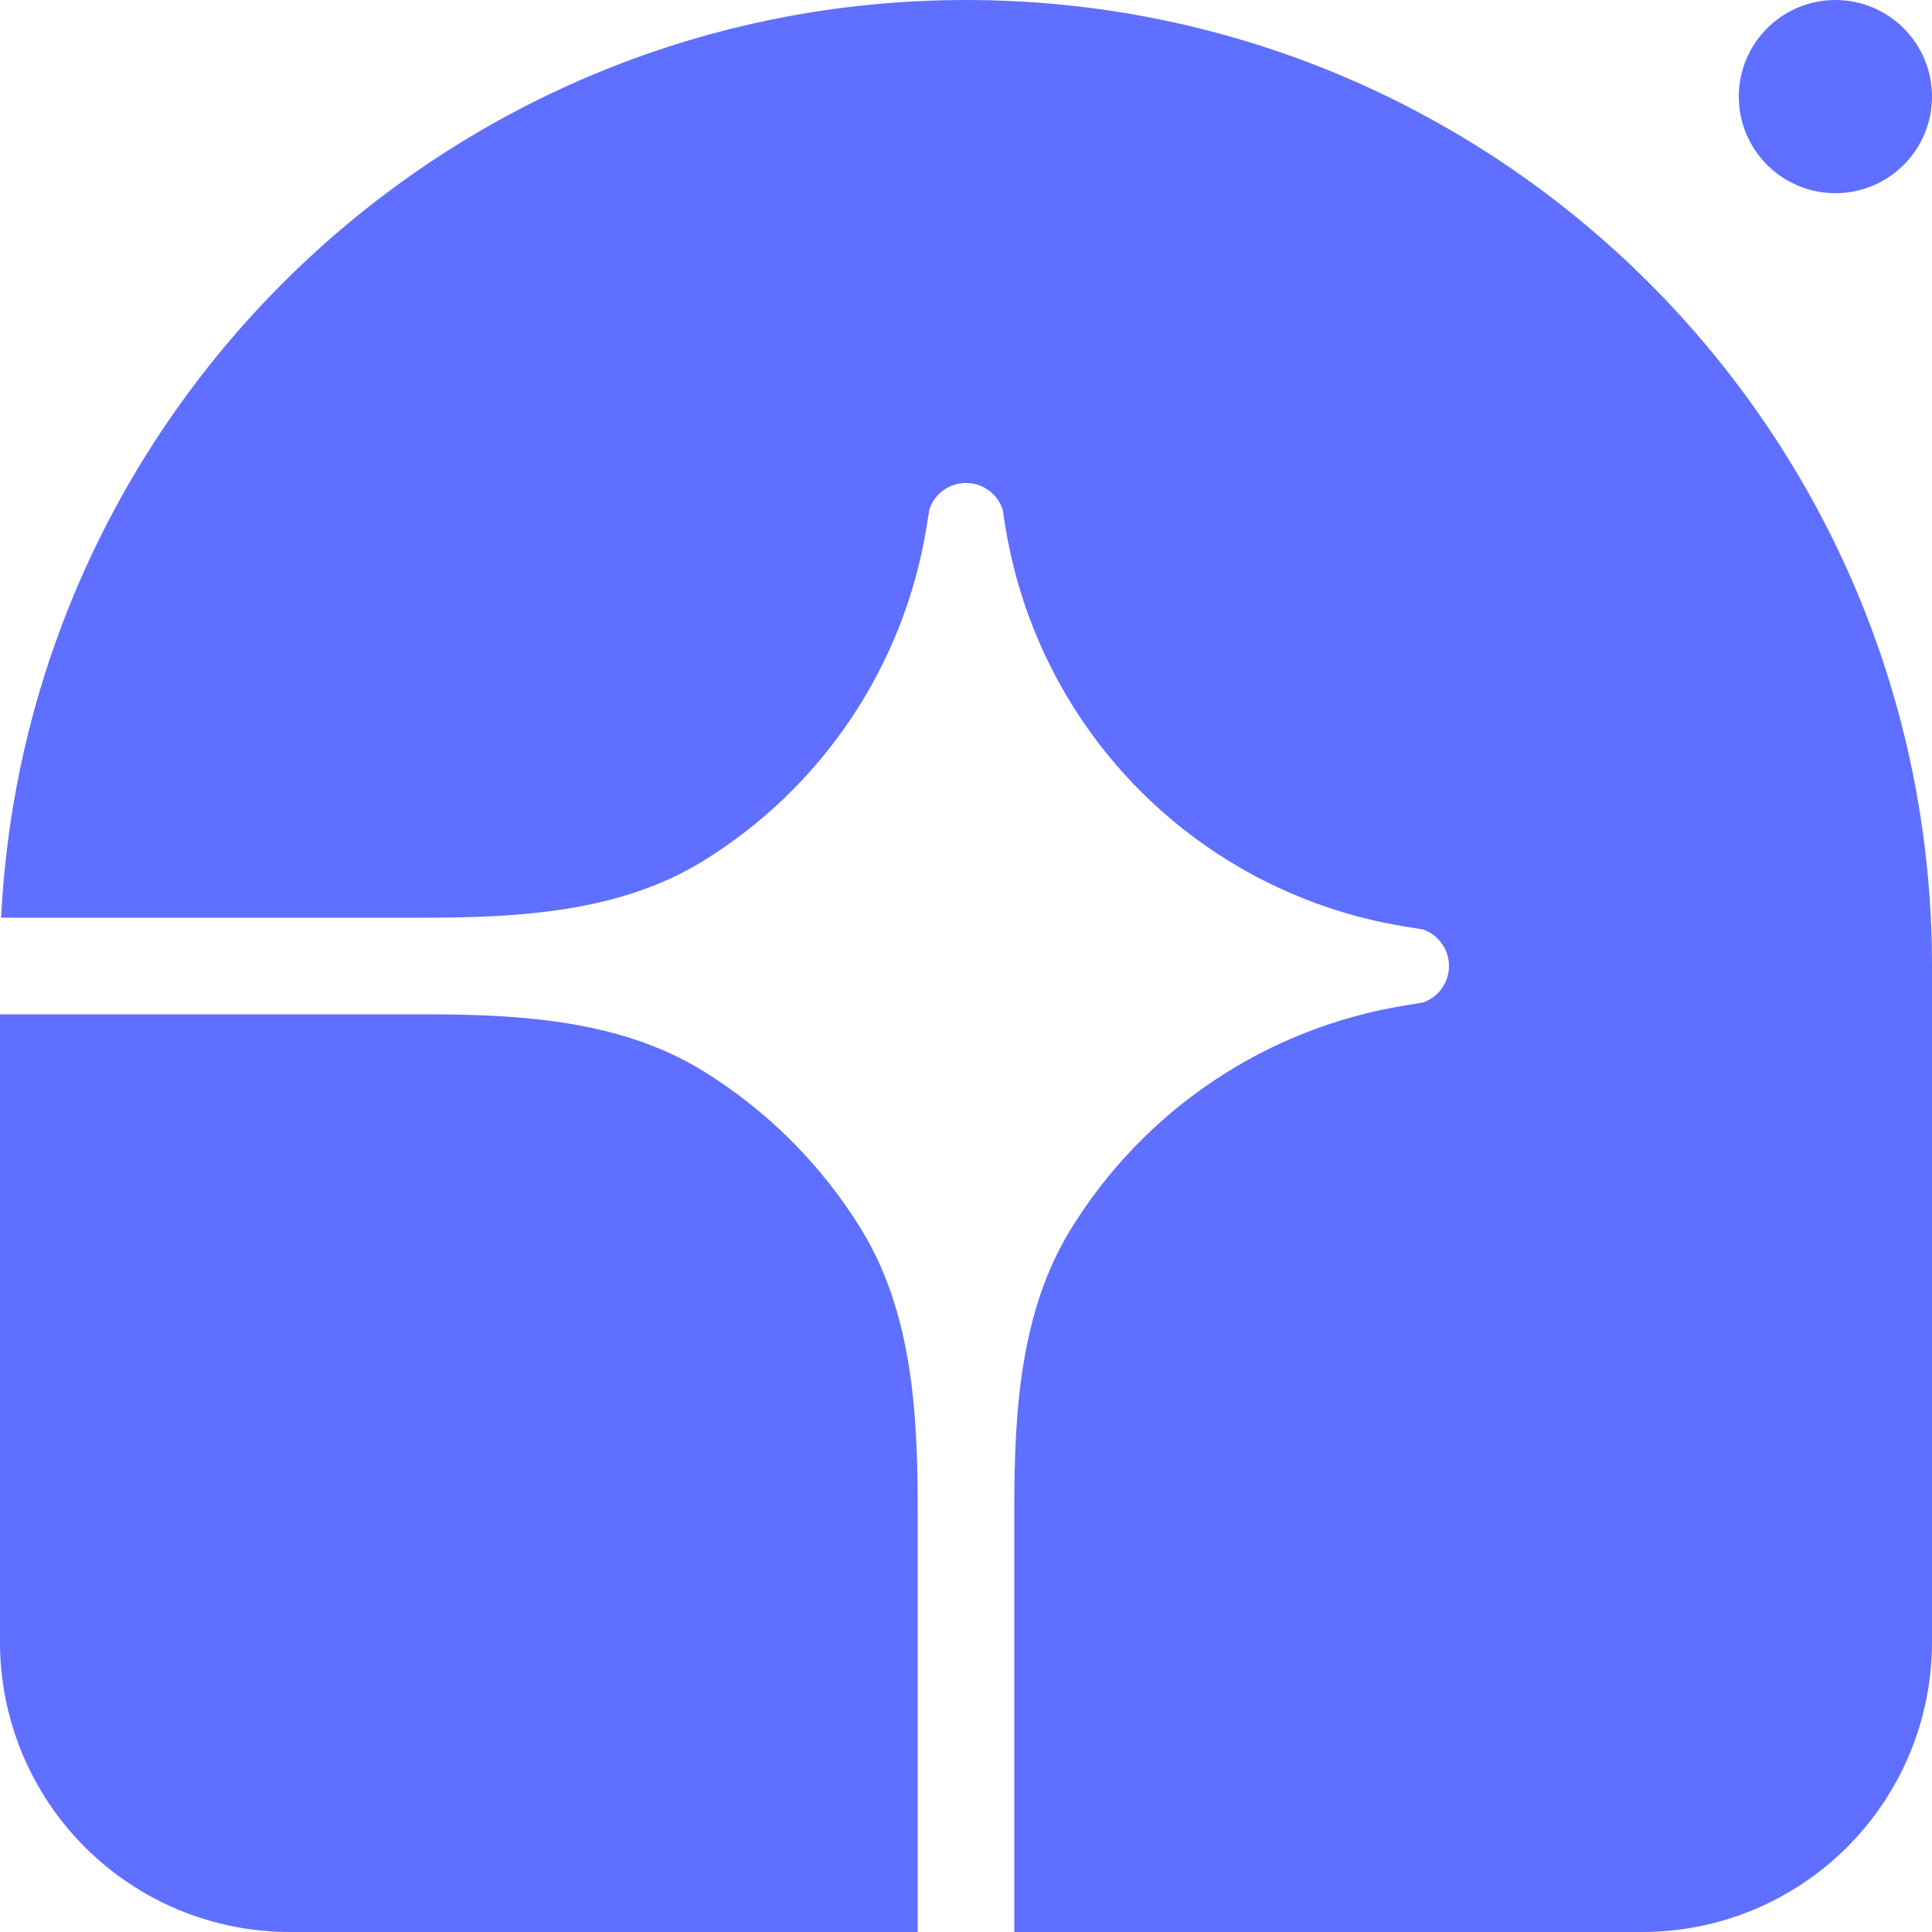
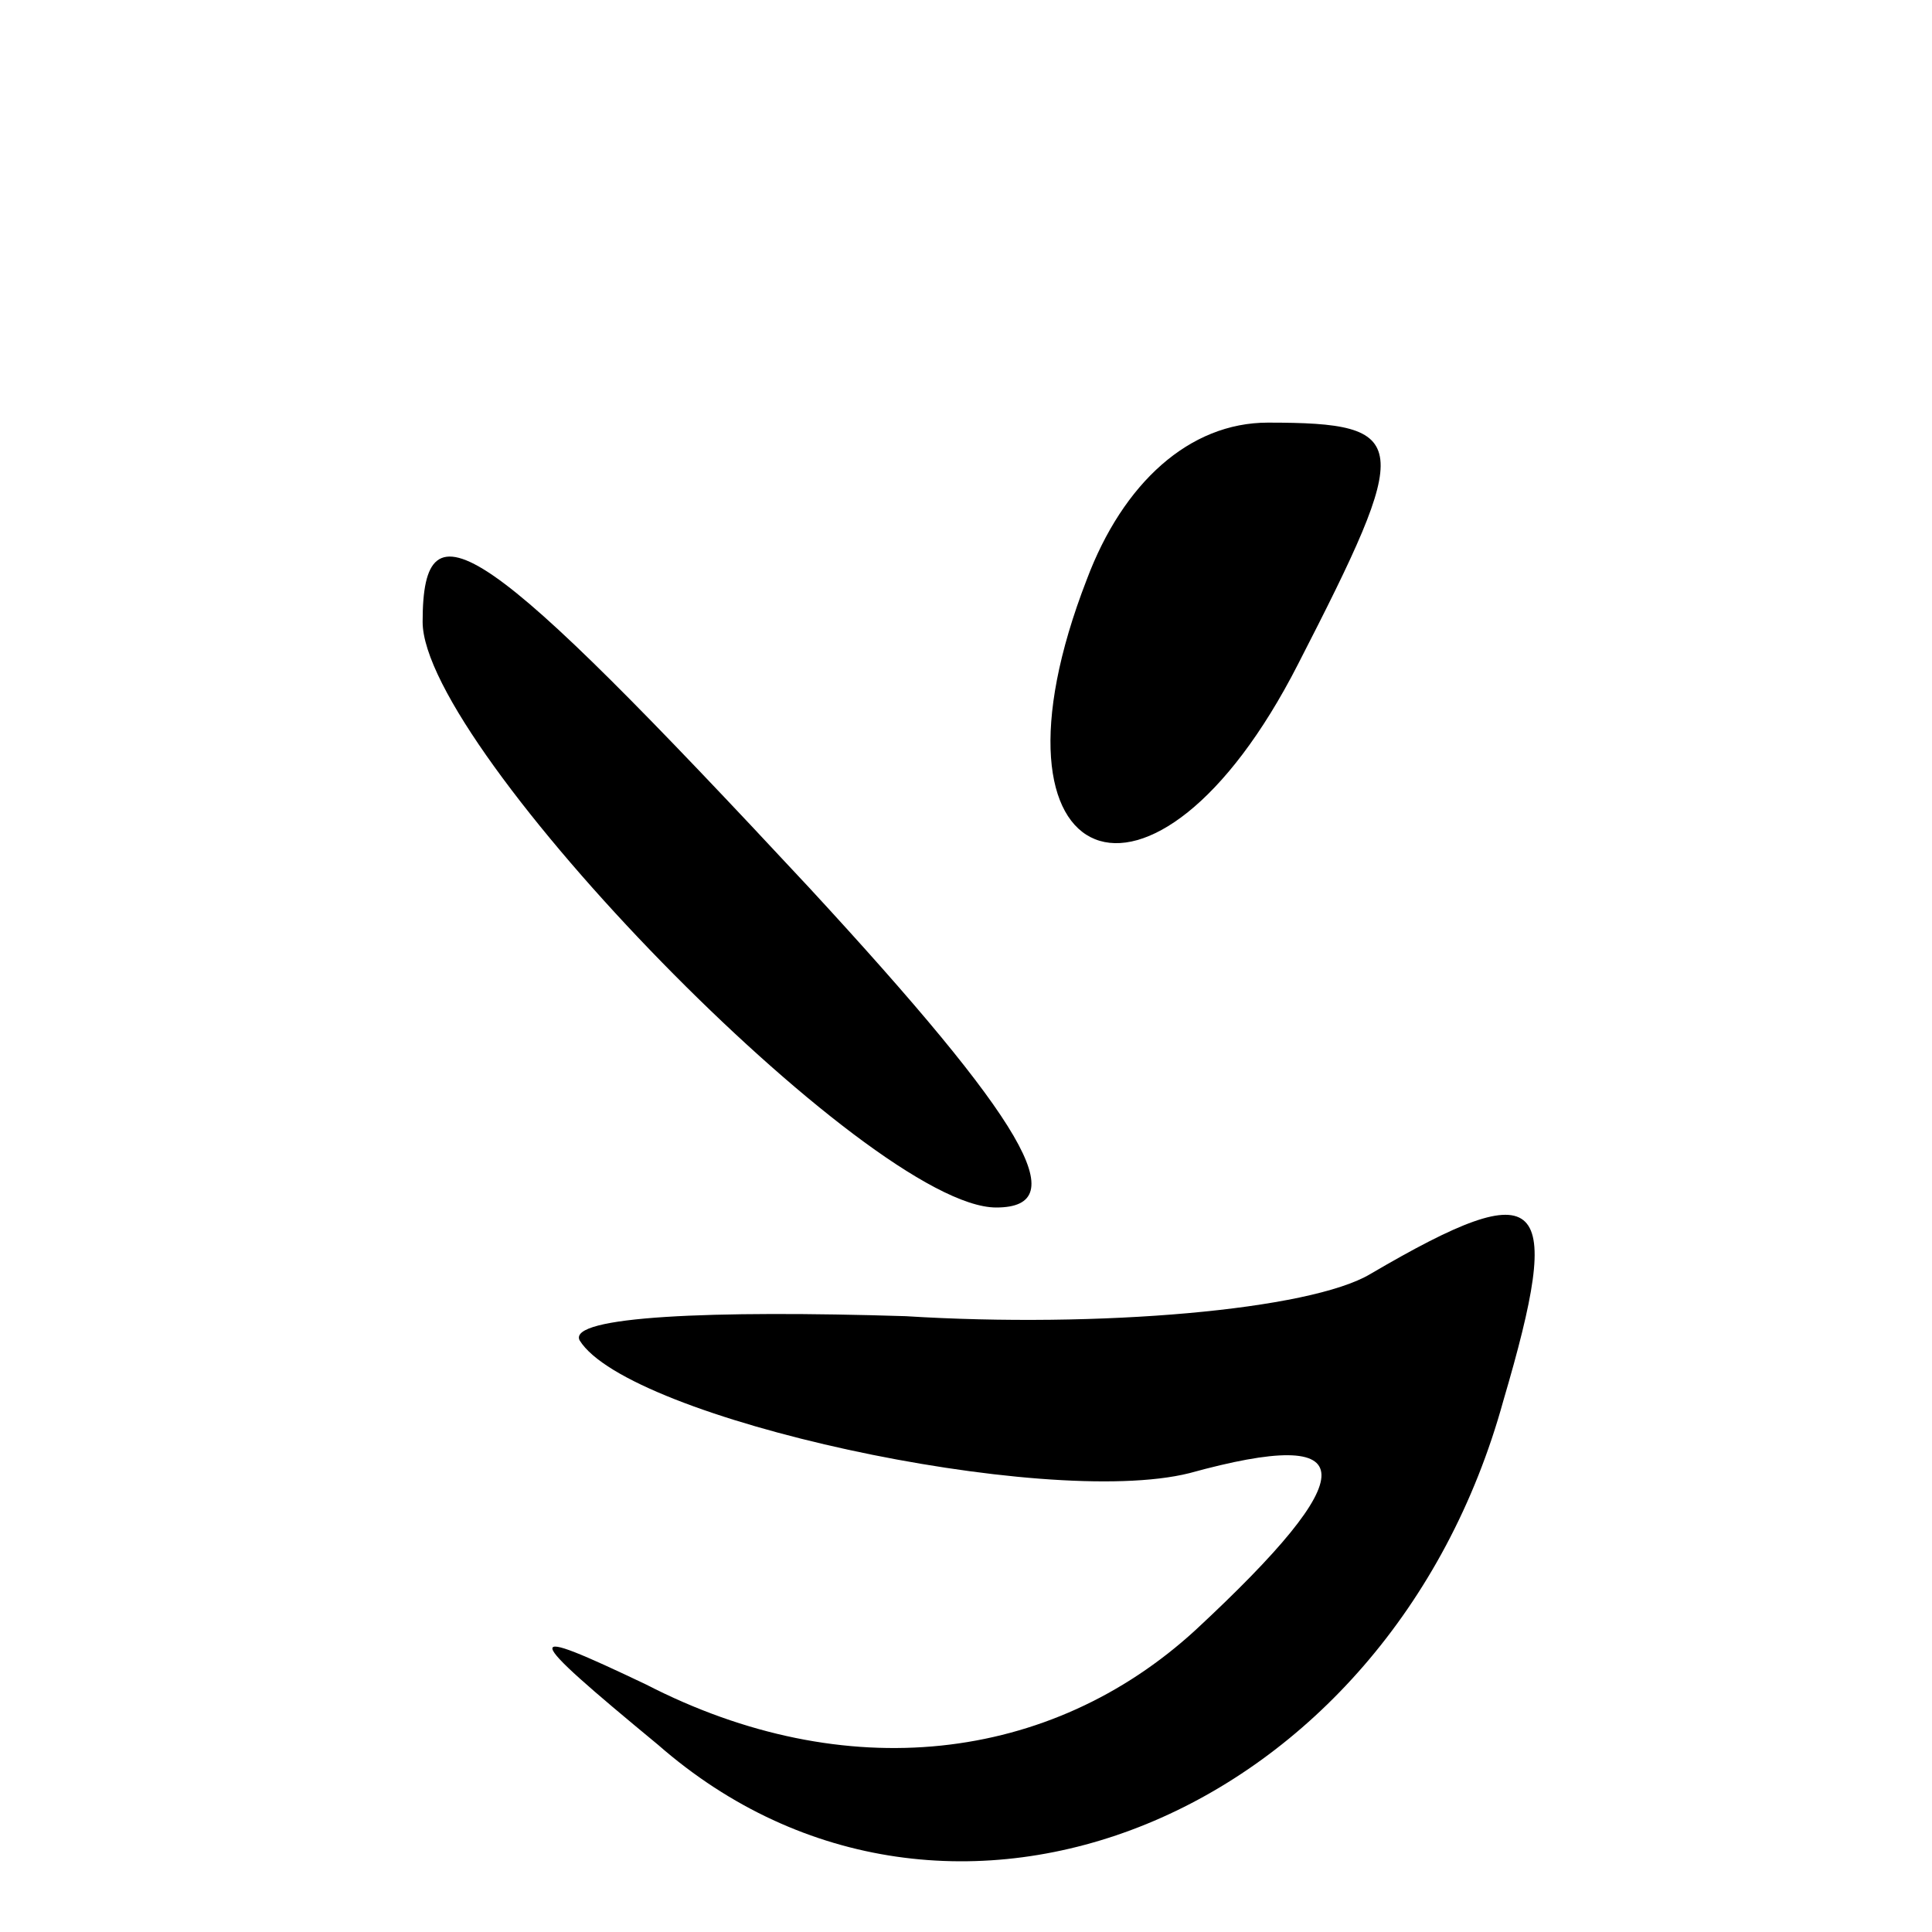
- <svg xmlns="http://www.w3.org/2000/svg" width="46" height="46" viewBox="0 0 46 46" fill="none">
-   <path d="M23 0C35.703 0 46 10.297 46 23V39.1C46 40.93 45.273 42.685 43.979 43.979C42.685 45.273 40.93 46 39.1 46H24.15V35.91C24.15 33.608 24.29 31.223 25.497 29.263C26.362 27.859 27.518 26.657 28.888 25.738C30.258 24.82 31.81 24.208 33.437 23.942L33.878 23.87C34.059 23.808 34.217 23.691 34.328 23.535C34.44 23.379 34.5 23.192 34.5 23C34.5 22.808 34.44 22.621 34.328 22.465C34.217 22.309 34.059 22.192 33.878 22.129L33.437 22.058C31.059 21.67 28.863 20.544 27.159 18.84C25.456 17.137 24.33 14.941 23.942 12.563L23.87 12.122C23.808 11.941 23.691 11.783 23.535 11.671C23.379 11.56 23.192 11.5 23 11.5C22.808 11.5 22.621 11.56 22.465 11.671C22.309 11.783 22.191 11.941 22.129 12.122L22.058 12.563C21.792 14.19 21.18 15.742 20.261 17.111C19.343 18.481 18.141 19.638 16.737 20.502C14.777 21.71 12.392 21.85 10.09 21.85H0.027C0.629 9.682 10.683 0 23 0Z" fill="#5F6FFF" />
-   <path d="M0 24.15H10.09C12.392 24.15 14.777 24.29 16.737 25.498C18.269 26.442 19.558 27.731 20.502 29.263C21.71 31.223 21.85 33.608 21.85 35.91V46H6.9C5.07 46 3.315 45.273 2.021 43.979C0.727 42.685 0 40.93 0 39.1L0 24.15ZM46 2.3C46 2.91 45.758 3.495 45.326 3.926C44.895 4.358 44.31 4.6 43.7 4.6C43.09 4.6 42.505 4.358 42.074 3.926C41.642 3.495 41.4 2.91 41.4 2.3C41.4 1.69 41.642 1.105 42.074 0.674C42.505 0.242 43.09 0 43.7 0C44.31 0 44.895 0.242 45.326 0.674C45.758 1.105 46 1.69 46 2.3Z" fill="#5F6FFF" />
+ <svg xmlns="http://www.w3.org/2000/svg" version="1.0" width="32pt" height="32pt" viewBox="0 0 32 32" preserveAspectRatio="xMidYMid meet">
+   <g transform="translate(0,32) scale(0.1,-0.1)" fill="#000000" stroke="none">
+     <path d="M180 224 c-19 -49 11 -61 35 -14 19 37 19 40 -5 40 -13 0 -24 -10 -30 -26z" />
+     <path d="M70 217 c0 -21 74 -97 95 -97 13 0 5 14 -31 53 -54 58 -64 65 -64 44z" />
+     <path d="M227 109 c-10 -6 -45 -9 -77 -7 -32 1 -56 0 -54 -4 8 -13 77 -28 101 -22 29 8 29 0 1 -26 -24 -22 -58 -26 -91 -9 -21 10 -21 9 2 -10 48 -42 121 -12 140 57 10 34 7 38 -22 21z" />
+   </g>
</svg>
